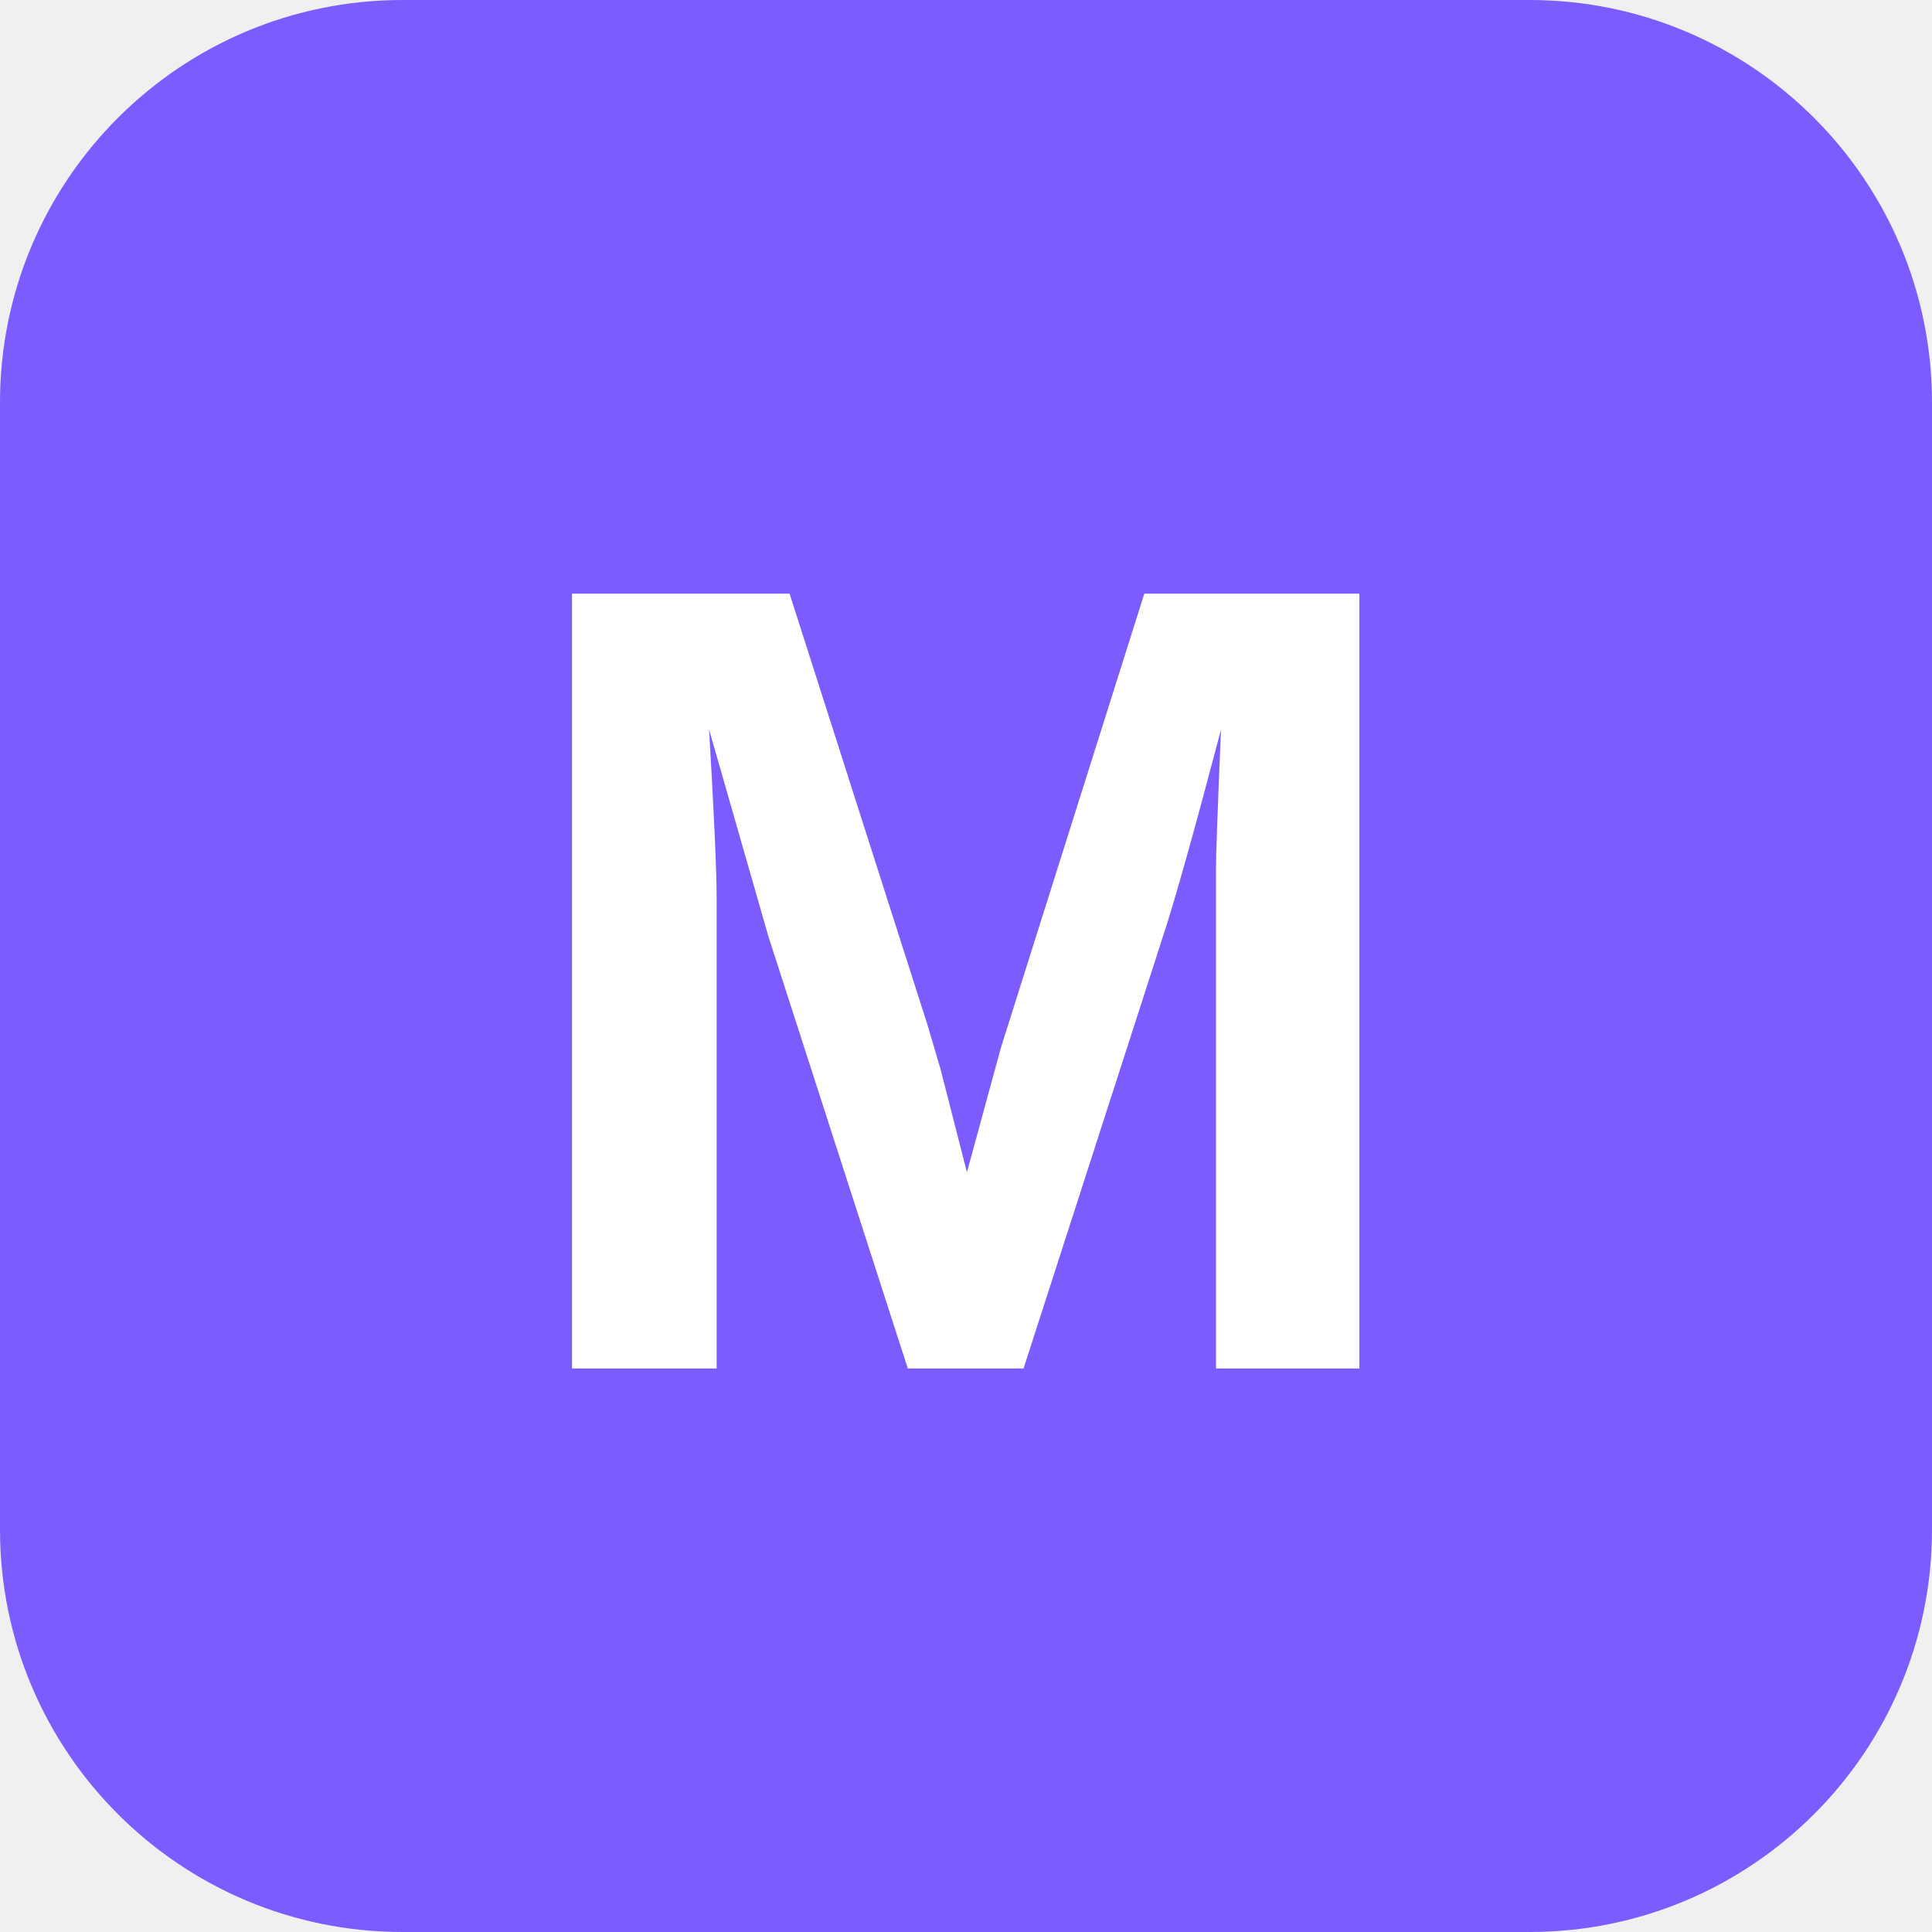
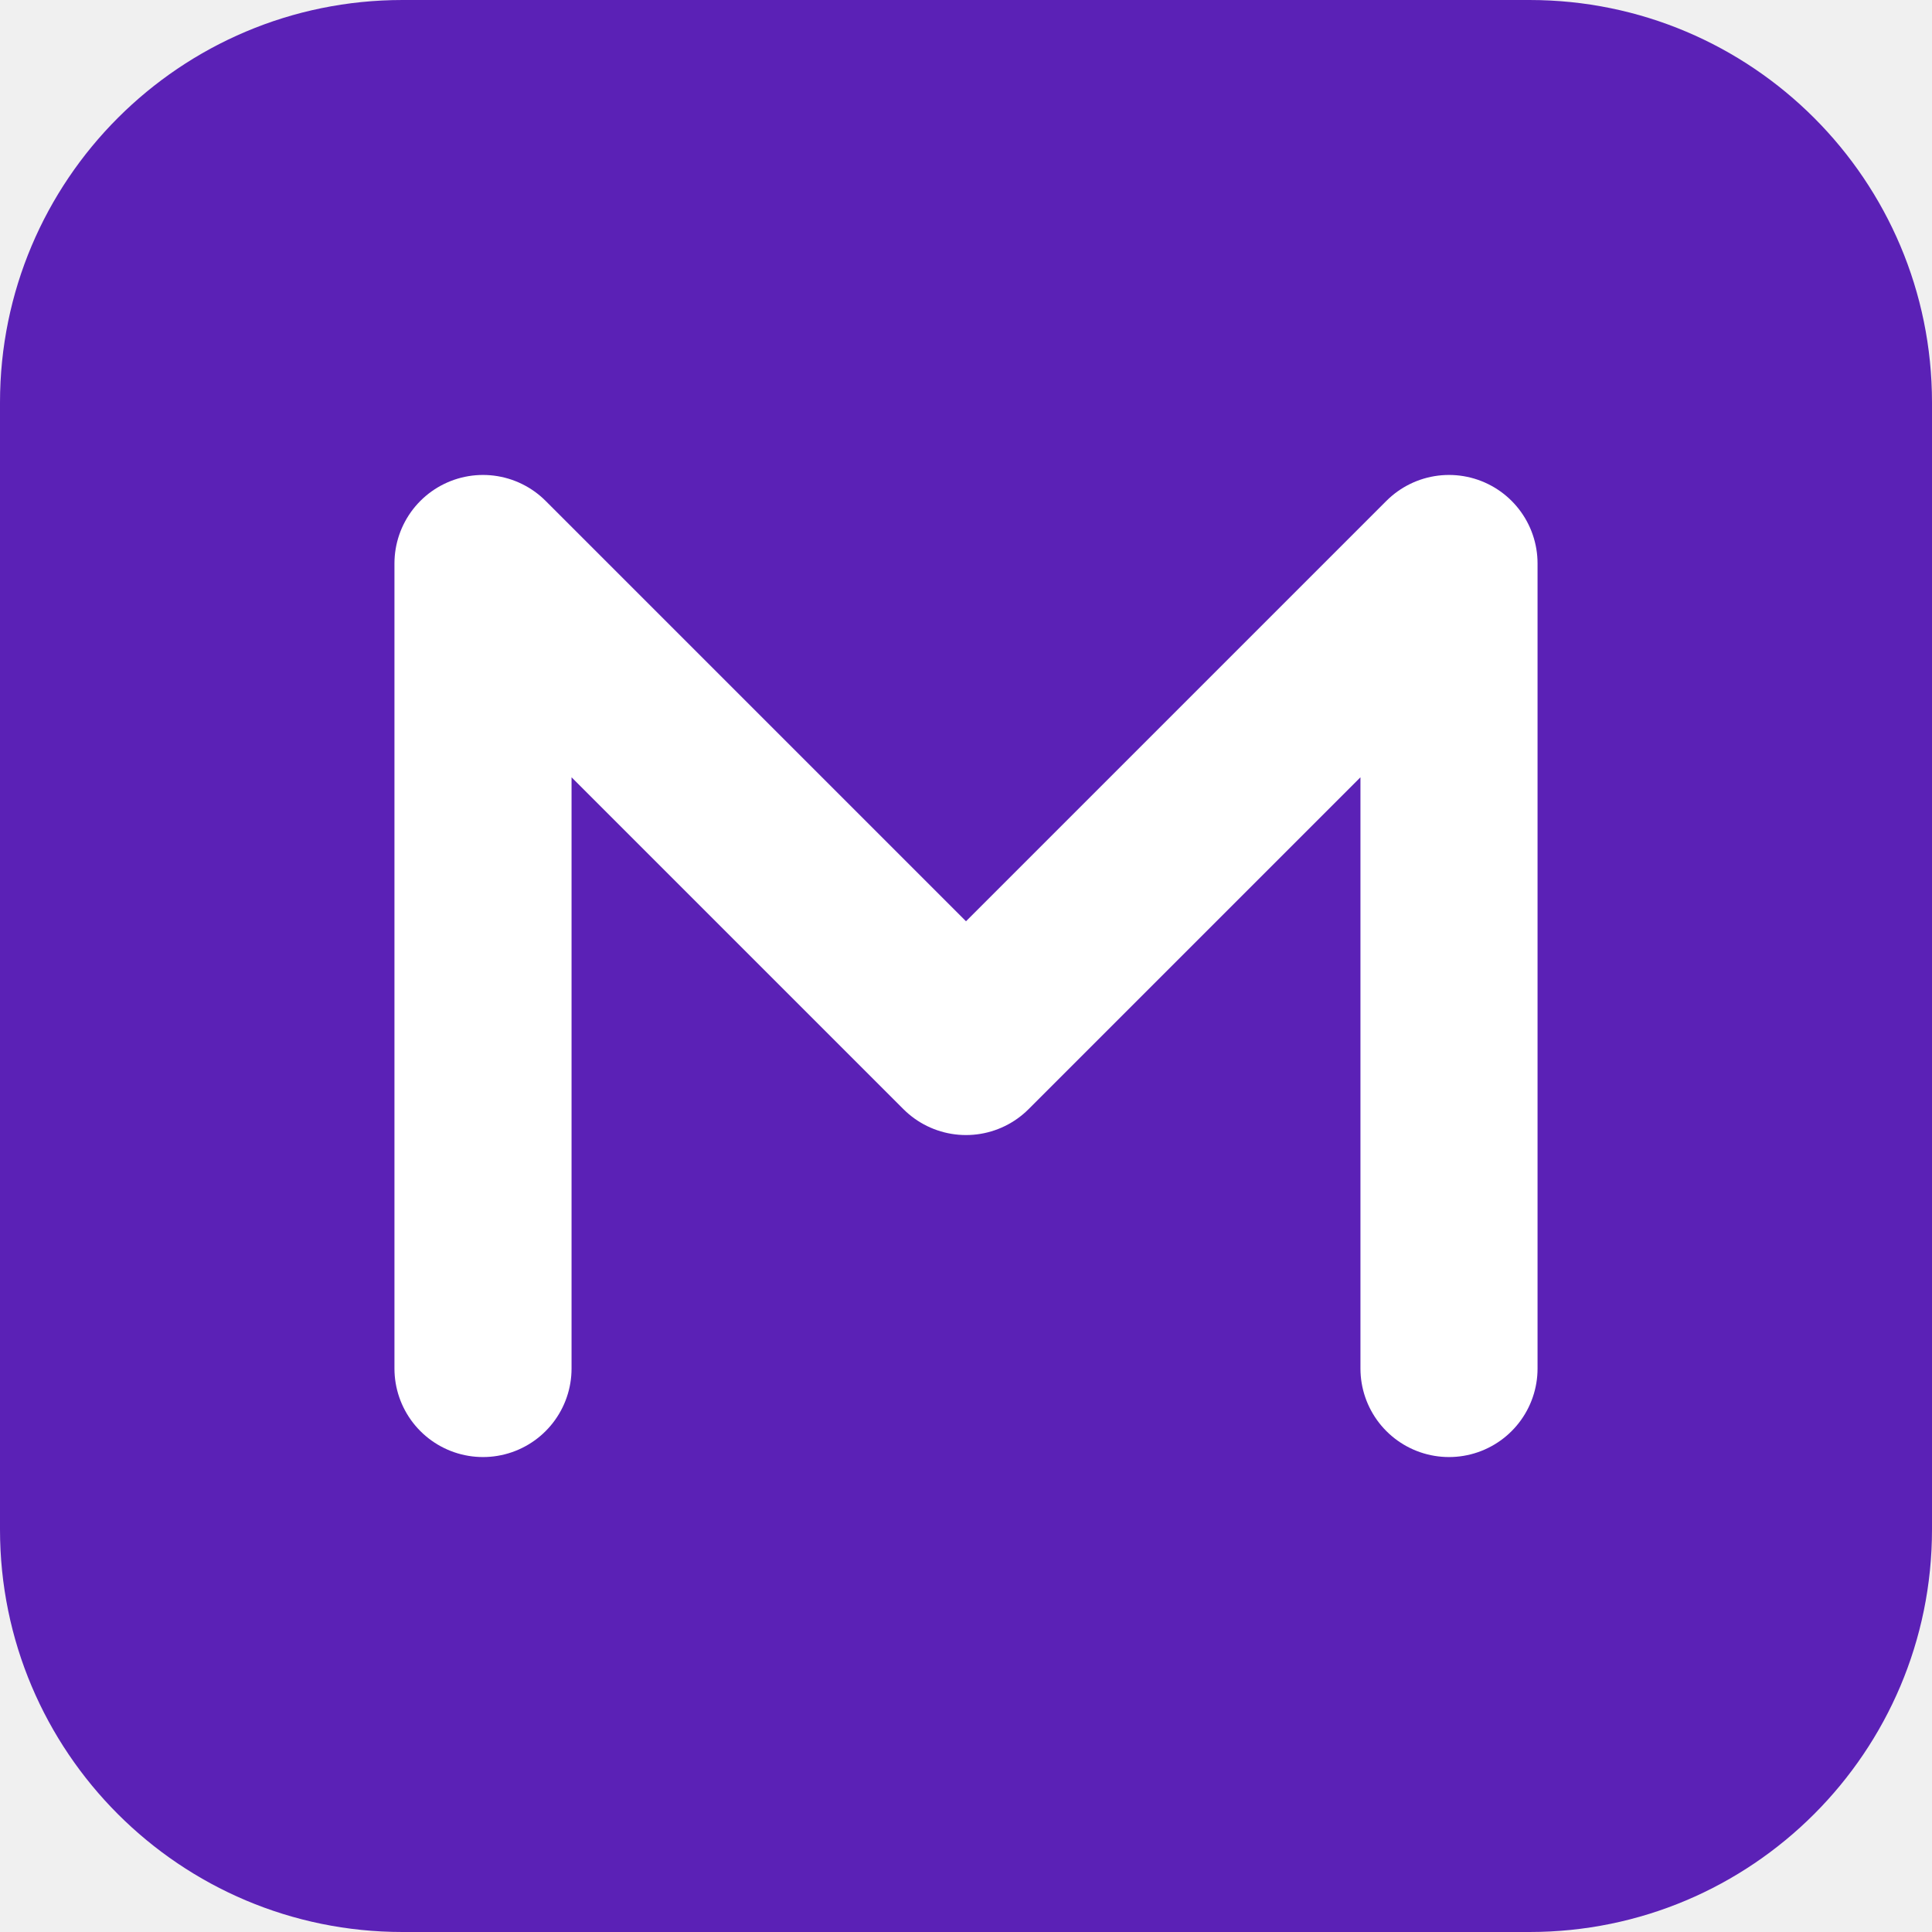
<svg xmlns="http://www.w3.org/2000/svg" width="24" height="24" viewBox="0 0 24 24">
-   <rect width="24" height="24" rx="5" fill="#7c5cff" />
-   <text x="12" y="17" font-family="Arial, sans-serif" font-size="14" font-weight="bold" fill="#ffffff" text-anchor="middle">M</text>
+   <rect width="24" height="24" rx="5" fill="#5b21b6" />
+   <path d="M6 17V7l6 6 6-6v10" fill="none" stroke="#ffffff" stroke-width="2.2" stroke-linecap="round" stroke-linejoin="round" />
</svg>
